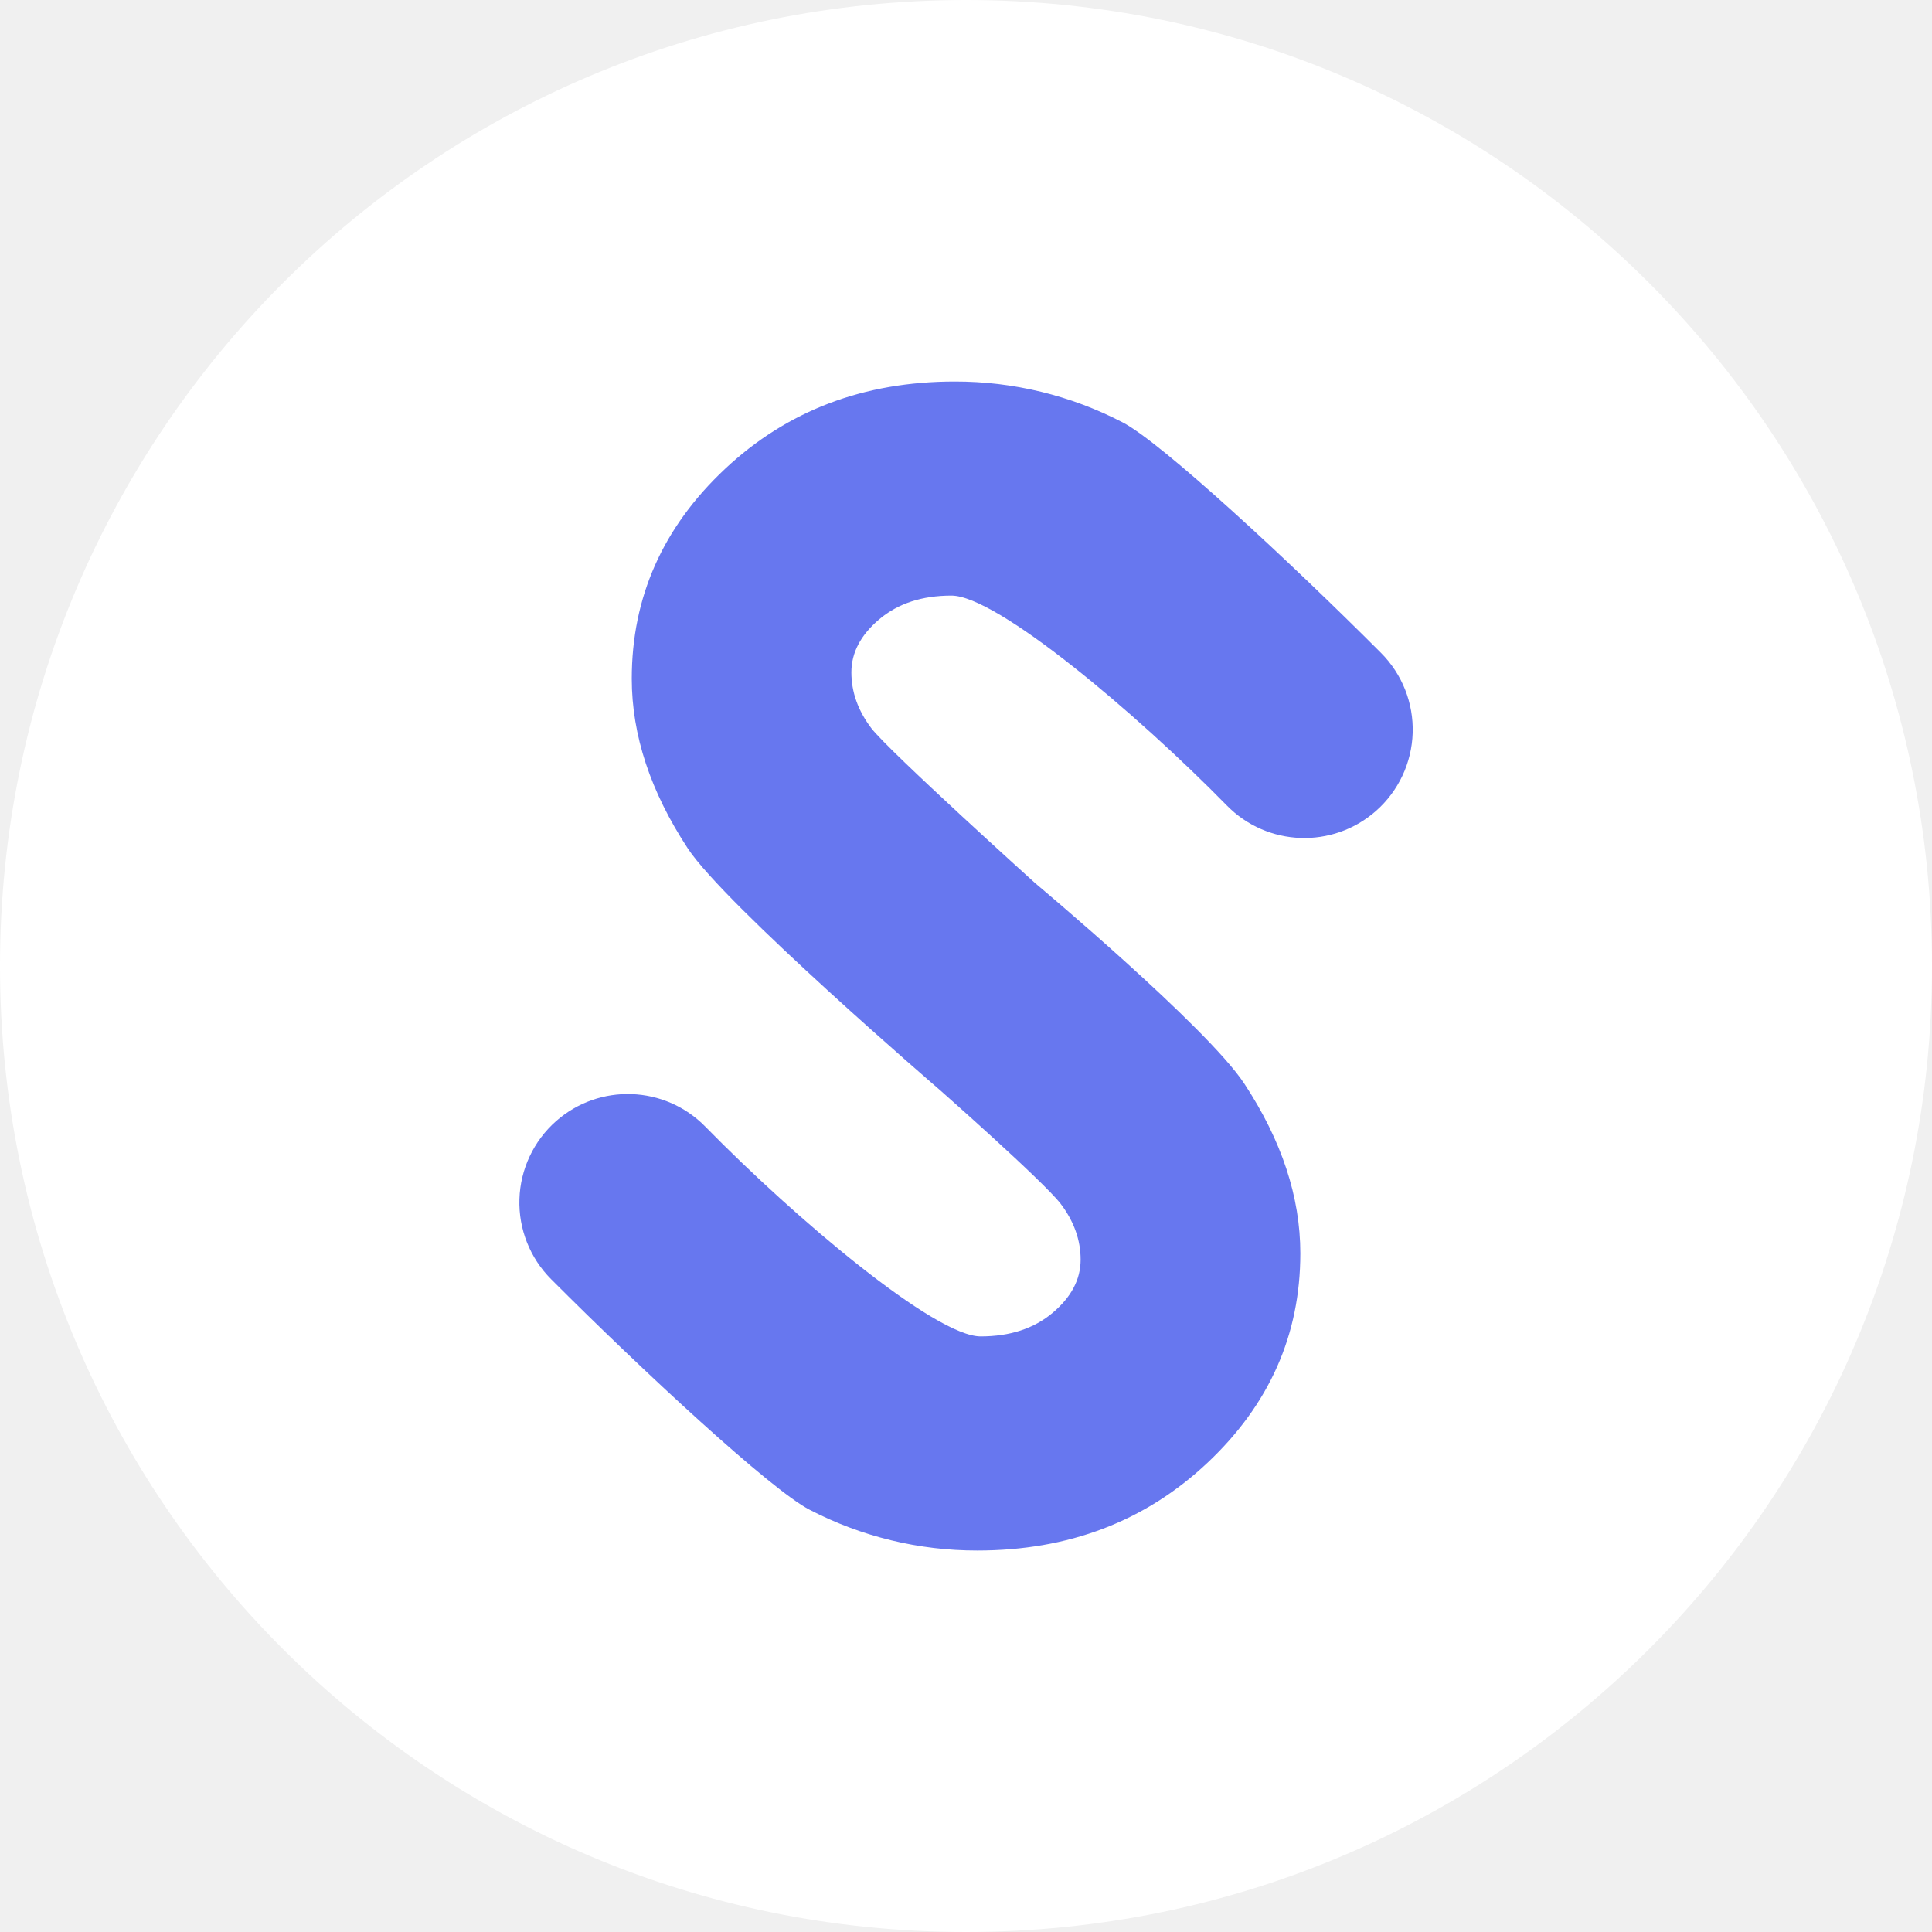
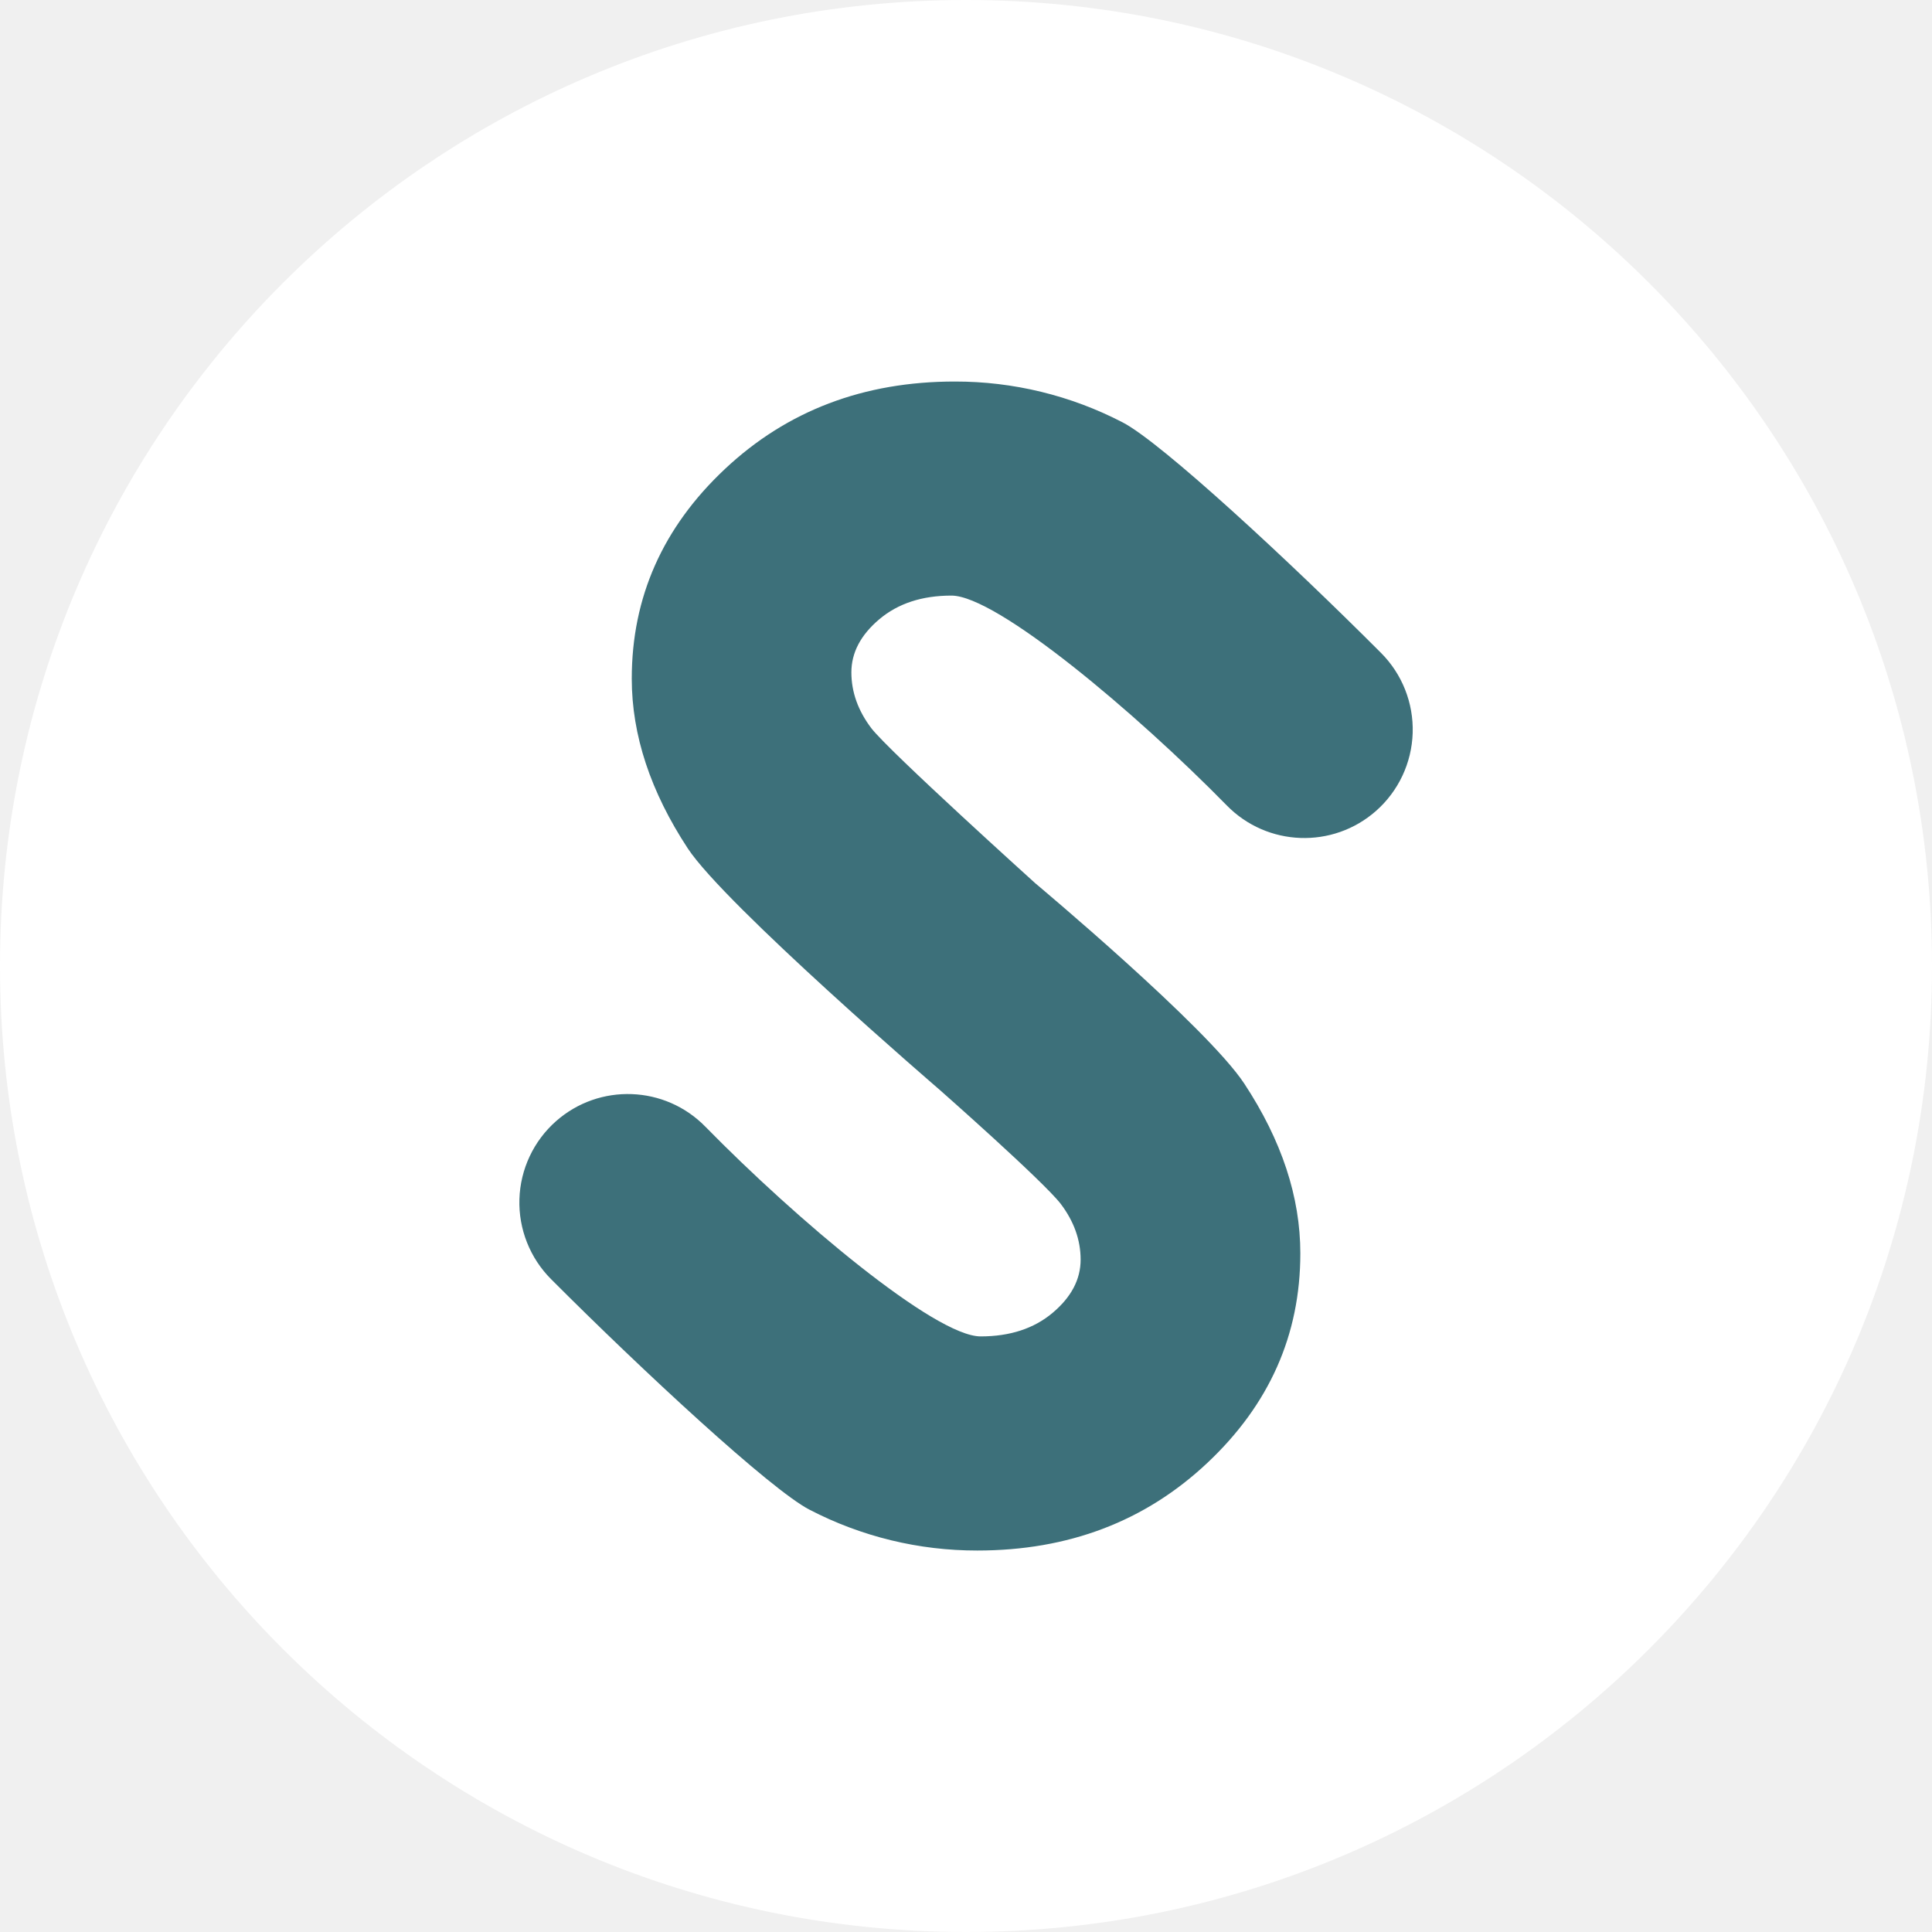
<svg xmlns="http://www.w3.org/2000/svg" id="Layer_1" data-name="Layer 1" viewBox="0 0 1000 1000">
  <defs>
-     <style>.cls-1{fill:white;}.cls-2{fill:#6777ef;stroke:none;stroke-miterlimit:10;stroke-width:30px;}</style>
+     <style>.cls-1{fill:white;}.cls-2{fill:#3d707a;stroke:none;stroke-miterlimit:10;stroke-width:30px;}</style>
  </defs>
  <circle class="cls-1" cx="500" cy="500" r="500" />
  <path class="cls-2" d="M486.5,564.21S375.28,468.5,356,439.14s-29-58.64-29-87.86q0-63.25,48.22-108.53t119-45.27a187.77,187.77,0,0,1,86.73,21.08c20,10.24,86.71,72.12,133.84,119.36a56.16,56.16,0,0,1-2.55,81.8h0a56.15,56.15,0,0,1-77.28-2.85c-46.88-47.82-119-108.59-142.5-108.59q-22.79,0-37.28,12.2T440.67,348q0,15.3,10.35,28.95c9.39,12.13,84.91,80.28,84.91,80.28s88.79,74.3,108.12,103.66,29,58.64,29,87.86q0,63.25-48.22,108.53t-119,45.27a187.77,187.77,0,0,1-86.73-21.08c-20-10.24-86.71-72.12-133.84-119.36a56.16,56.16,0,0,1,2.55-81.8h0a56.15,56.15,0,0,1,77.28,2.85C411.94,631,484,691.72,507.56,691.72q22.79,0,37.28-12.2T559.33,652q0-15.3-10.35-28.95C539.59,611,486.5,564.21,486.5,564.21Z" />
</svg>
